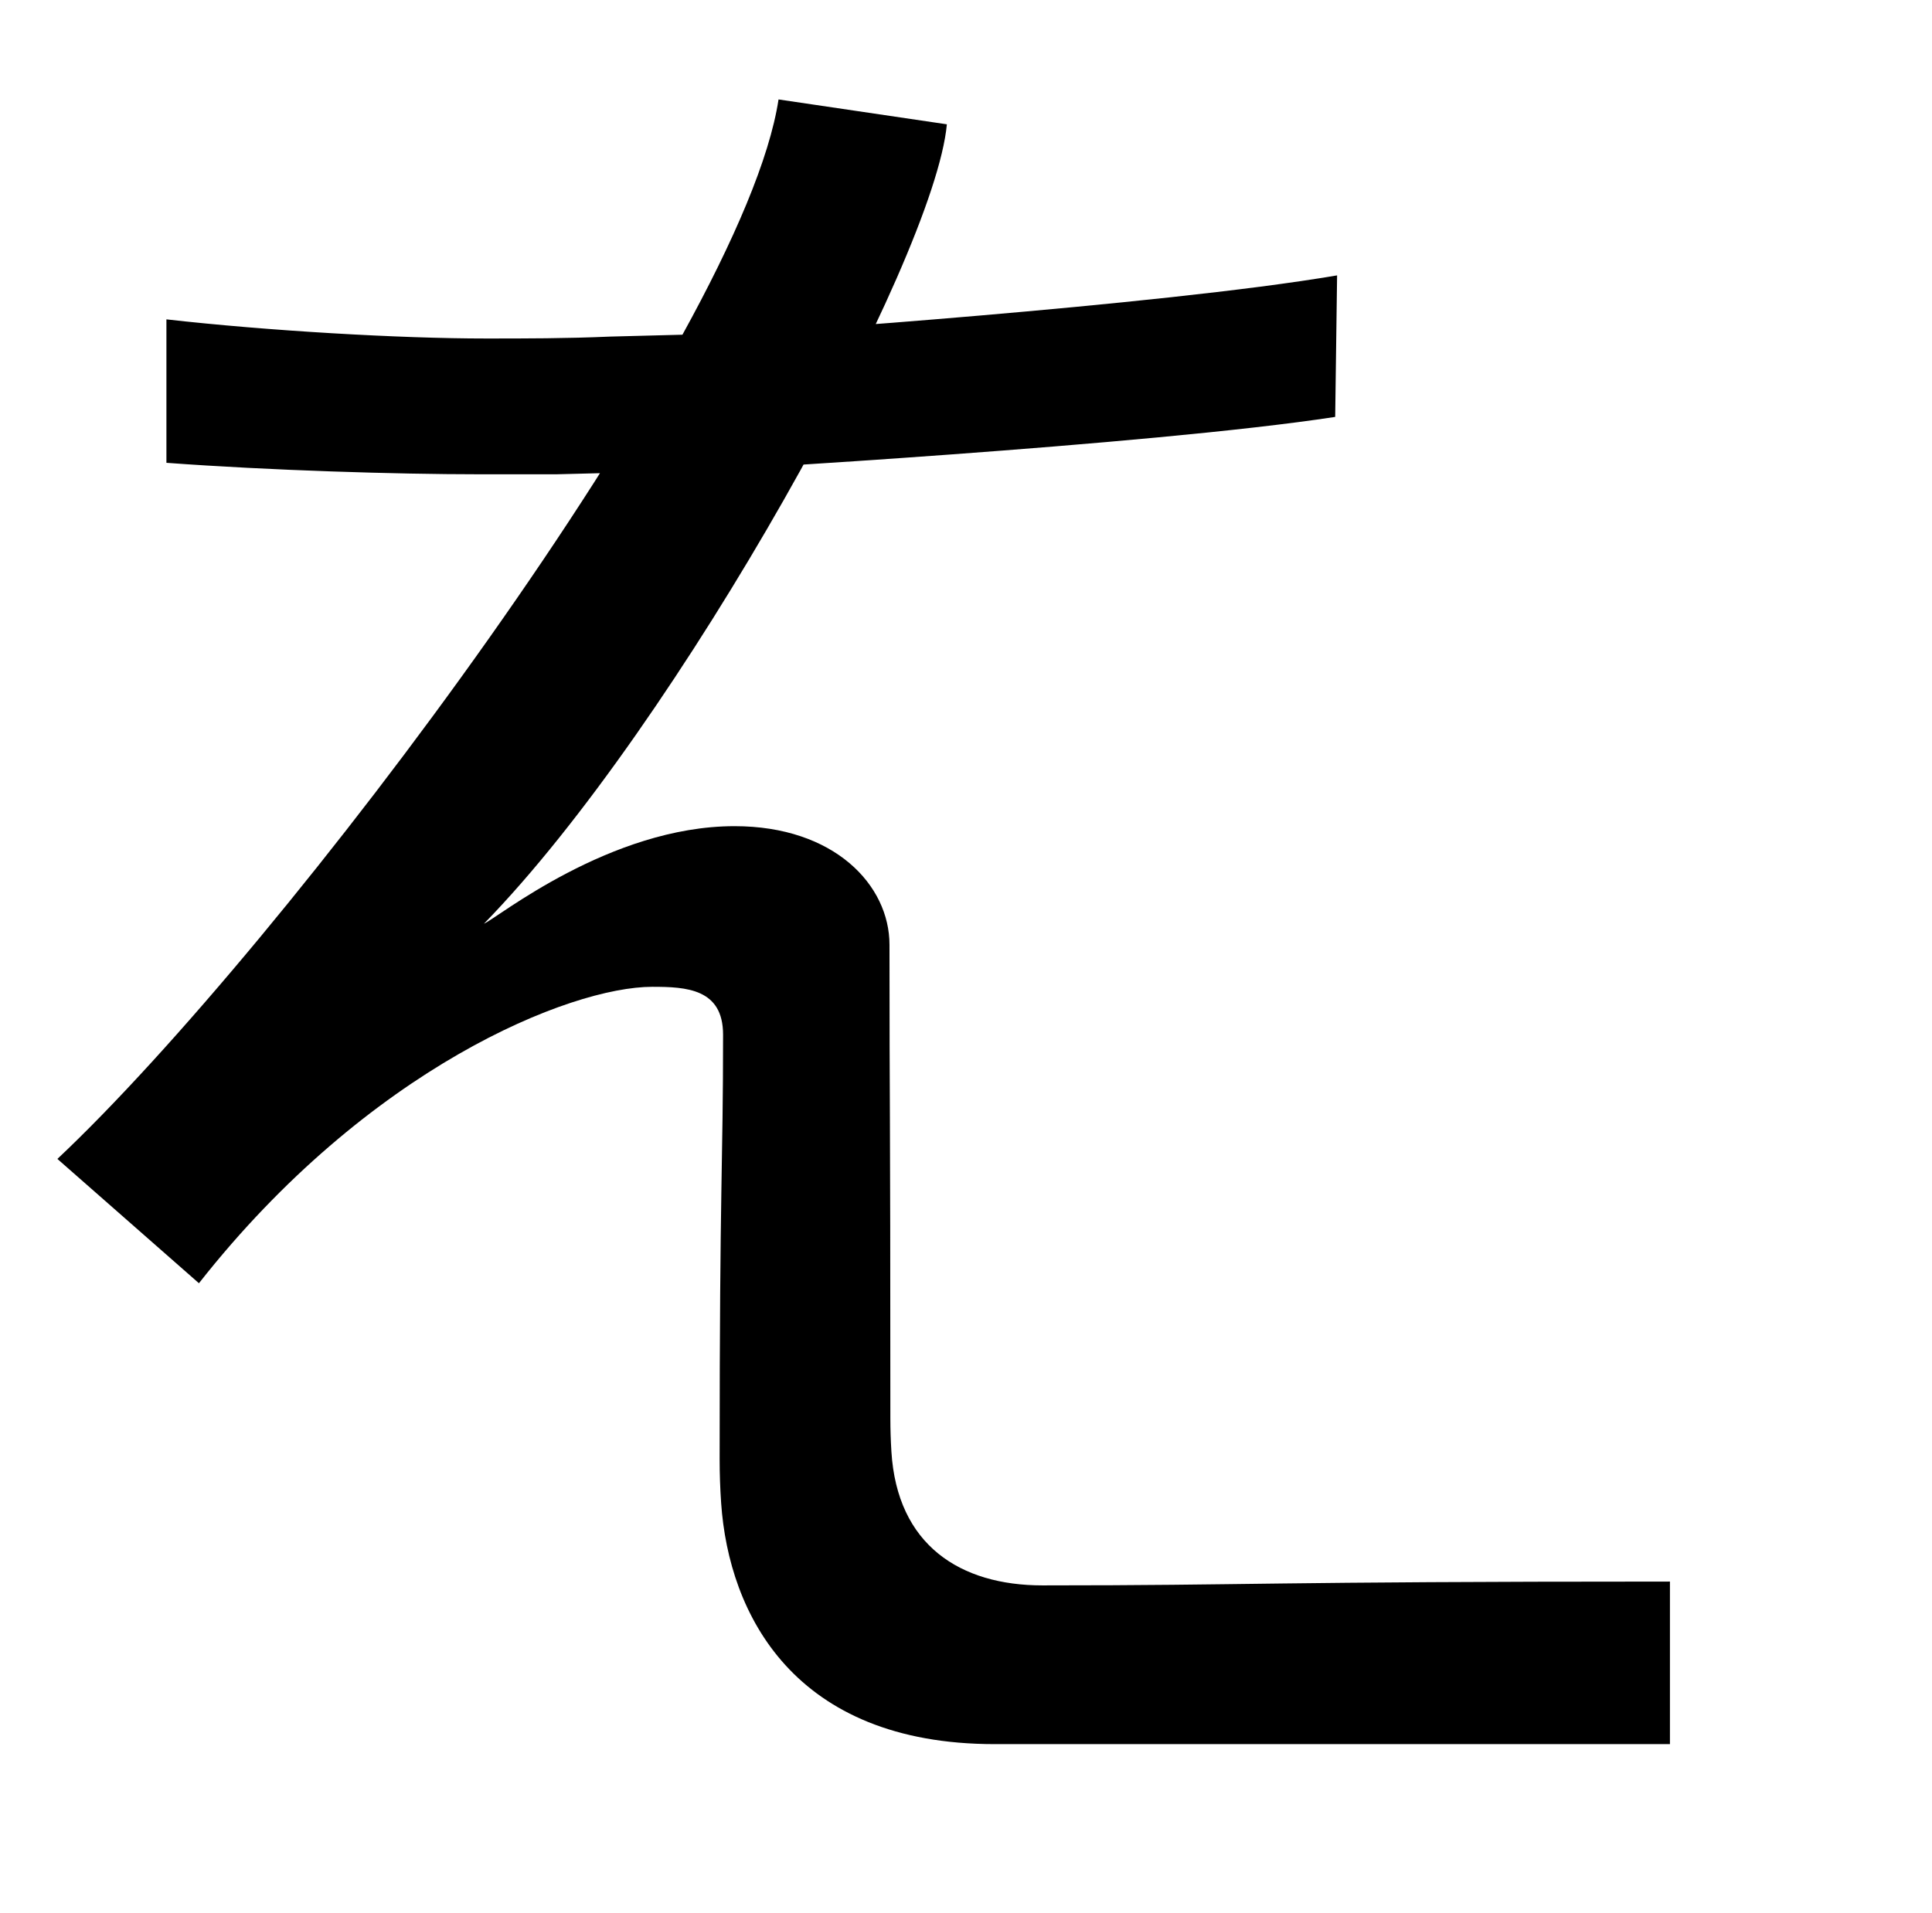
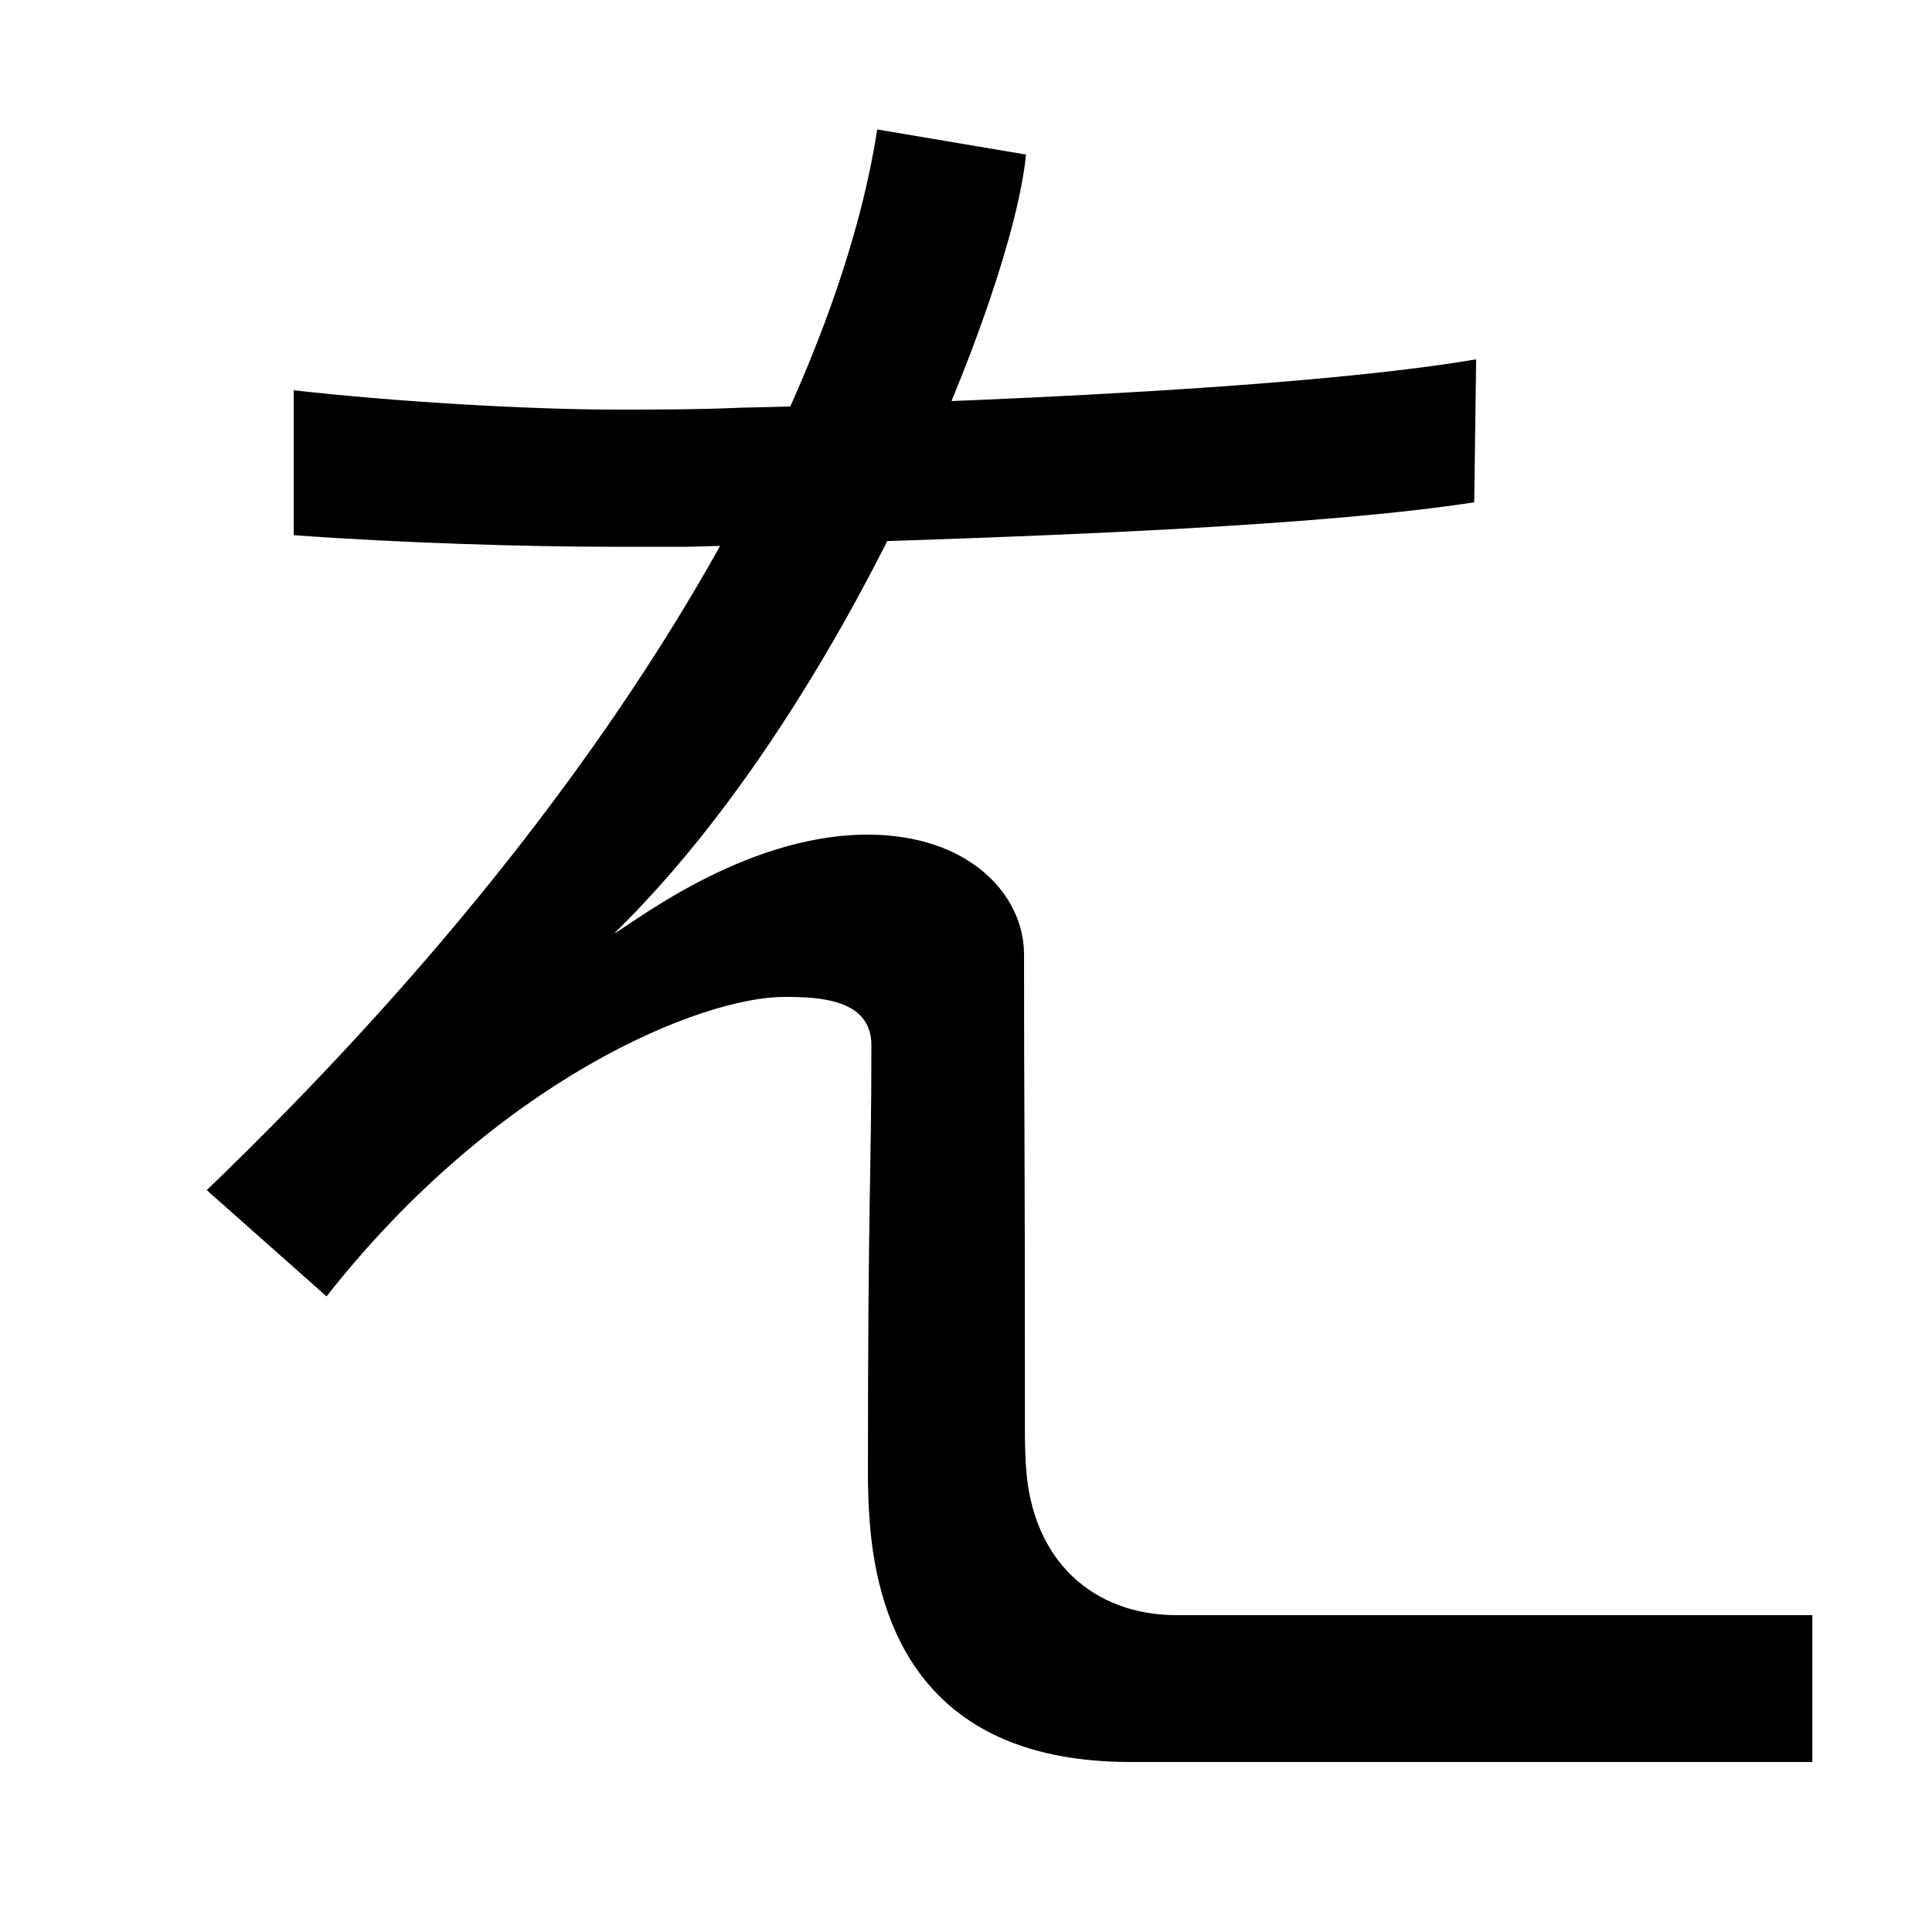
- <svg xmlns="http://www.w3.org/2000/svg" version="1.1" viewBox="-10 0 1010 1000">
-   <g transform="matrix(1 0 0 -1 0 880)">
-     <path fill="currentColor" d="M309 704c1 0 77 2 77 2s209 14 303 30l-1 -74c-98 -15 -328 -28 -328 -28l-79 -2zM309 704c-23 -1 -44 -1 -65 -1c-45 0 -114 4 -167 10v-75c54 -4 121 -6 163 -6h41zM485 815c-6.547 -70.93 -140.439 -314.02 -242 -418c6.64 2.705 65.805 51 131 51 c52.204 0 81 -30.848 81 -62c0 -93 0.459 -71.212 0.459 -247.727c0 -5.562 0.177 -11.317 0.541 -17.273c3 -49 36 -70 79 -70c110 0 115 2 328 2v-85h-353c-105 0 -139.004 68.061 -143 126c-0.537 7.795 -0.793 15.382 -0.793 22.765 c0 146.235 1.793 152.229 1.793 222.235c0 24 -19.2 25 -37 25c-42.849 0 -148.414 -42.325 -237 -155l-74 65c118 111 358.154 430.457 377 554z" />
-   </g>
+ <svg xmlns="http://www.w3.org/2000/svg" version="1.1" viewBox="-10 0 993 1000">
+   <path fill="currentColor" d="M374 211c3.809 0 264.786 -5.389 380 -25l-1 74c-76.098 11.648 -210.036 18.014 -407 23zM374 211c-23 1 -44 1 -65 1c-45 0 -114 -4 -167 -10v75c54 4 121 6 163 6h41zM521 80c-6.548 70.931 -93 286 -213 403c6.64 -2.705 65.805 -51 131 -51 c52.204 0 81 30.848 81 62c0 93 0.459 71.212 0.459 247.727c0 5.562 0.177 11.317 0.541 17.273c3 49 35 77 78 77h329v76h-353c-105 0 -131.004 -68.061 -135 -126c-0.537 -7.795 -0.793 -15.382 -0.793 -22.765 c0 -146.235 1.793 -152.229 1.793 -222.235c0 -24 -27.2 -25 -45 -25c-42.849 0 -148.414 42.325 -237 155l-62 -55c231 -222 328.154 -425.457 347 -549z" />
</svg>
